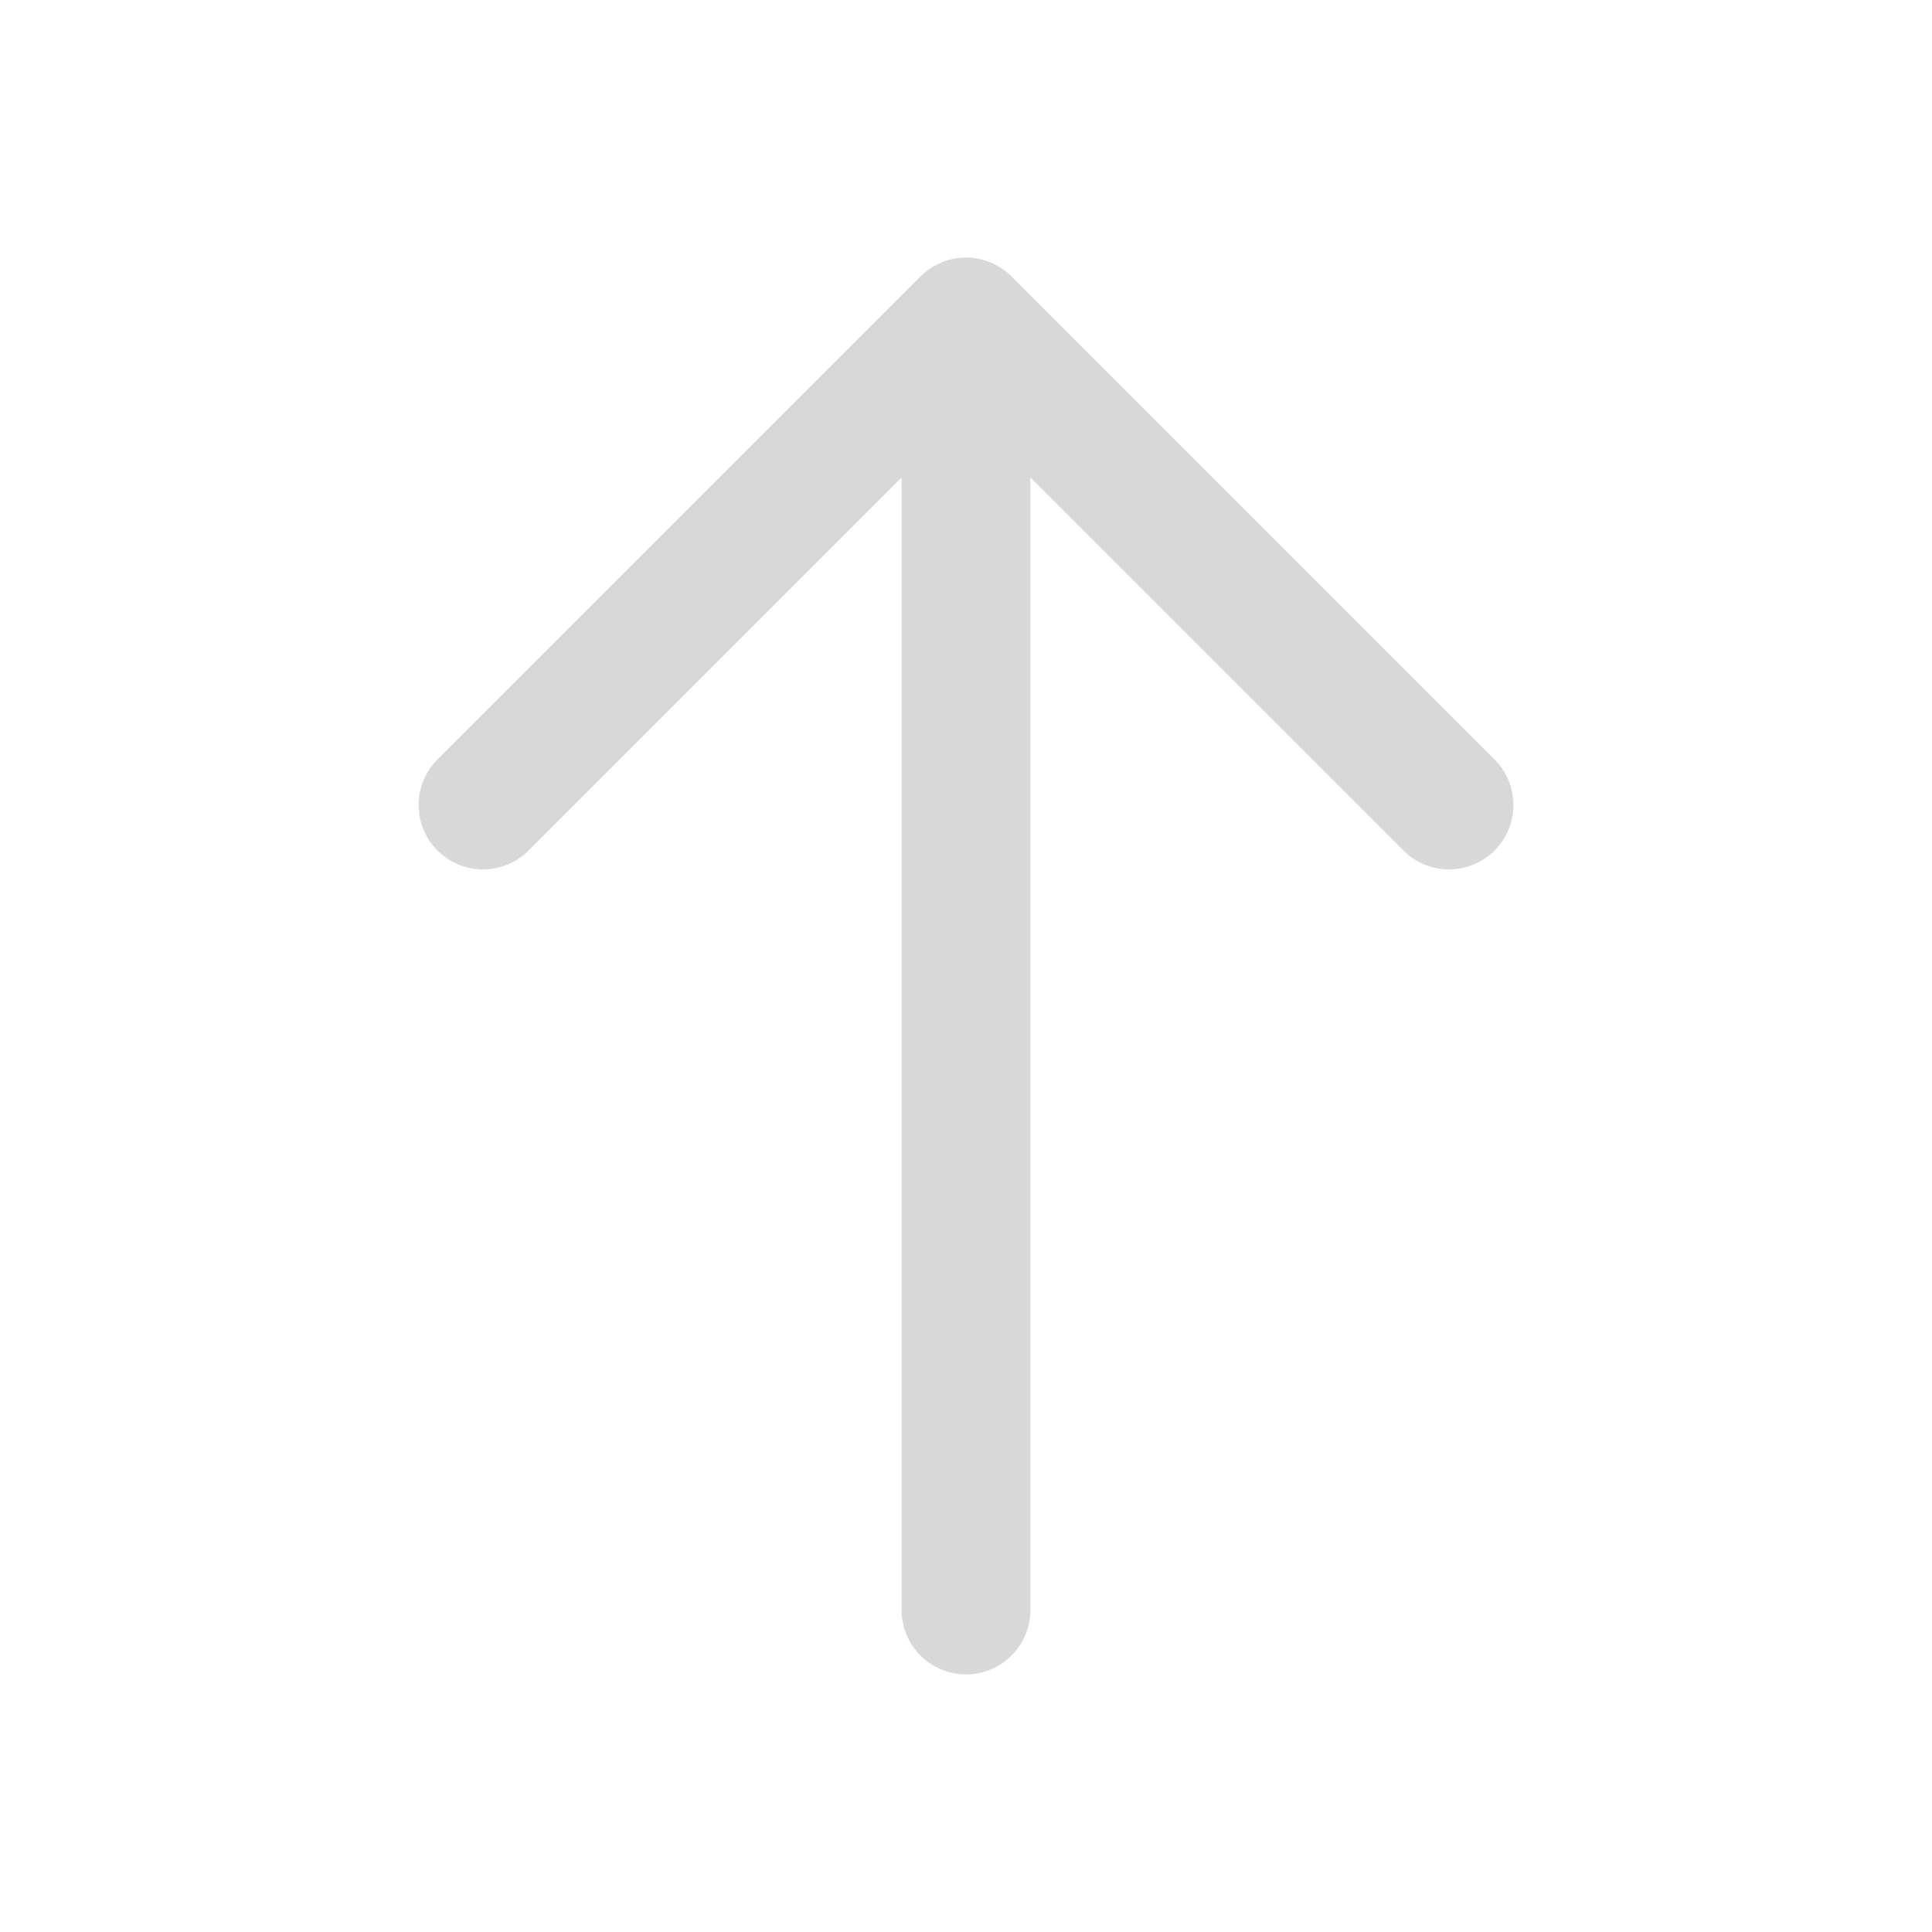
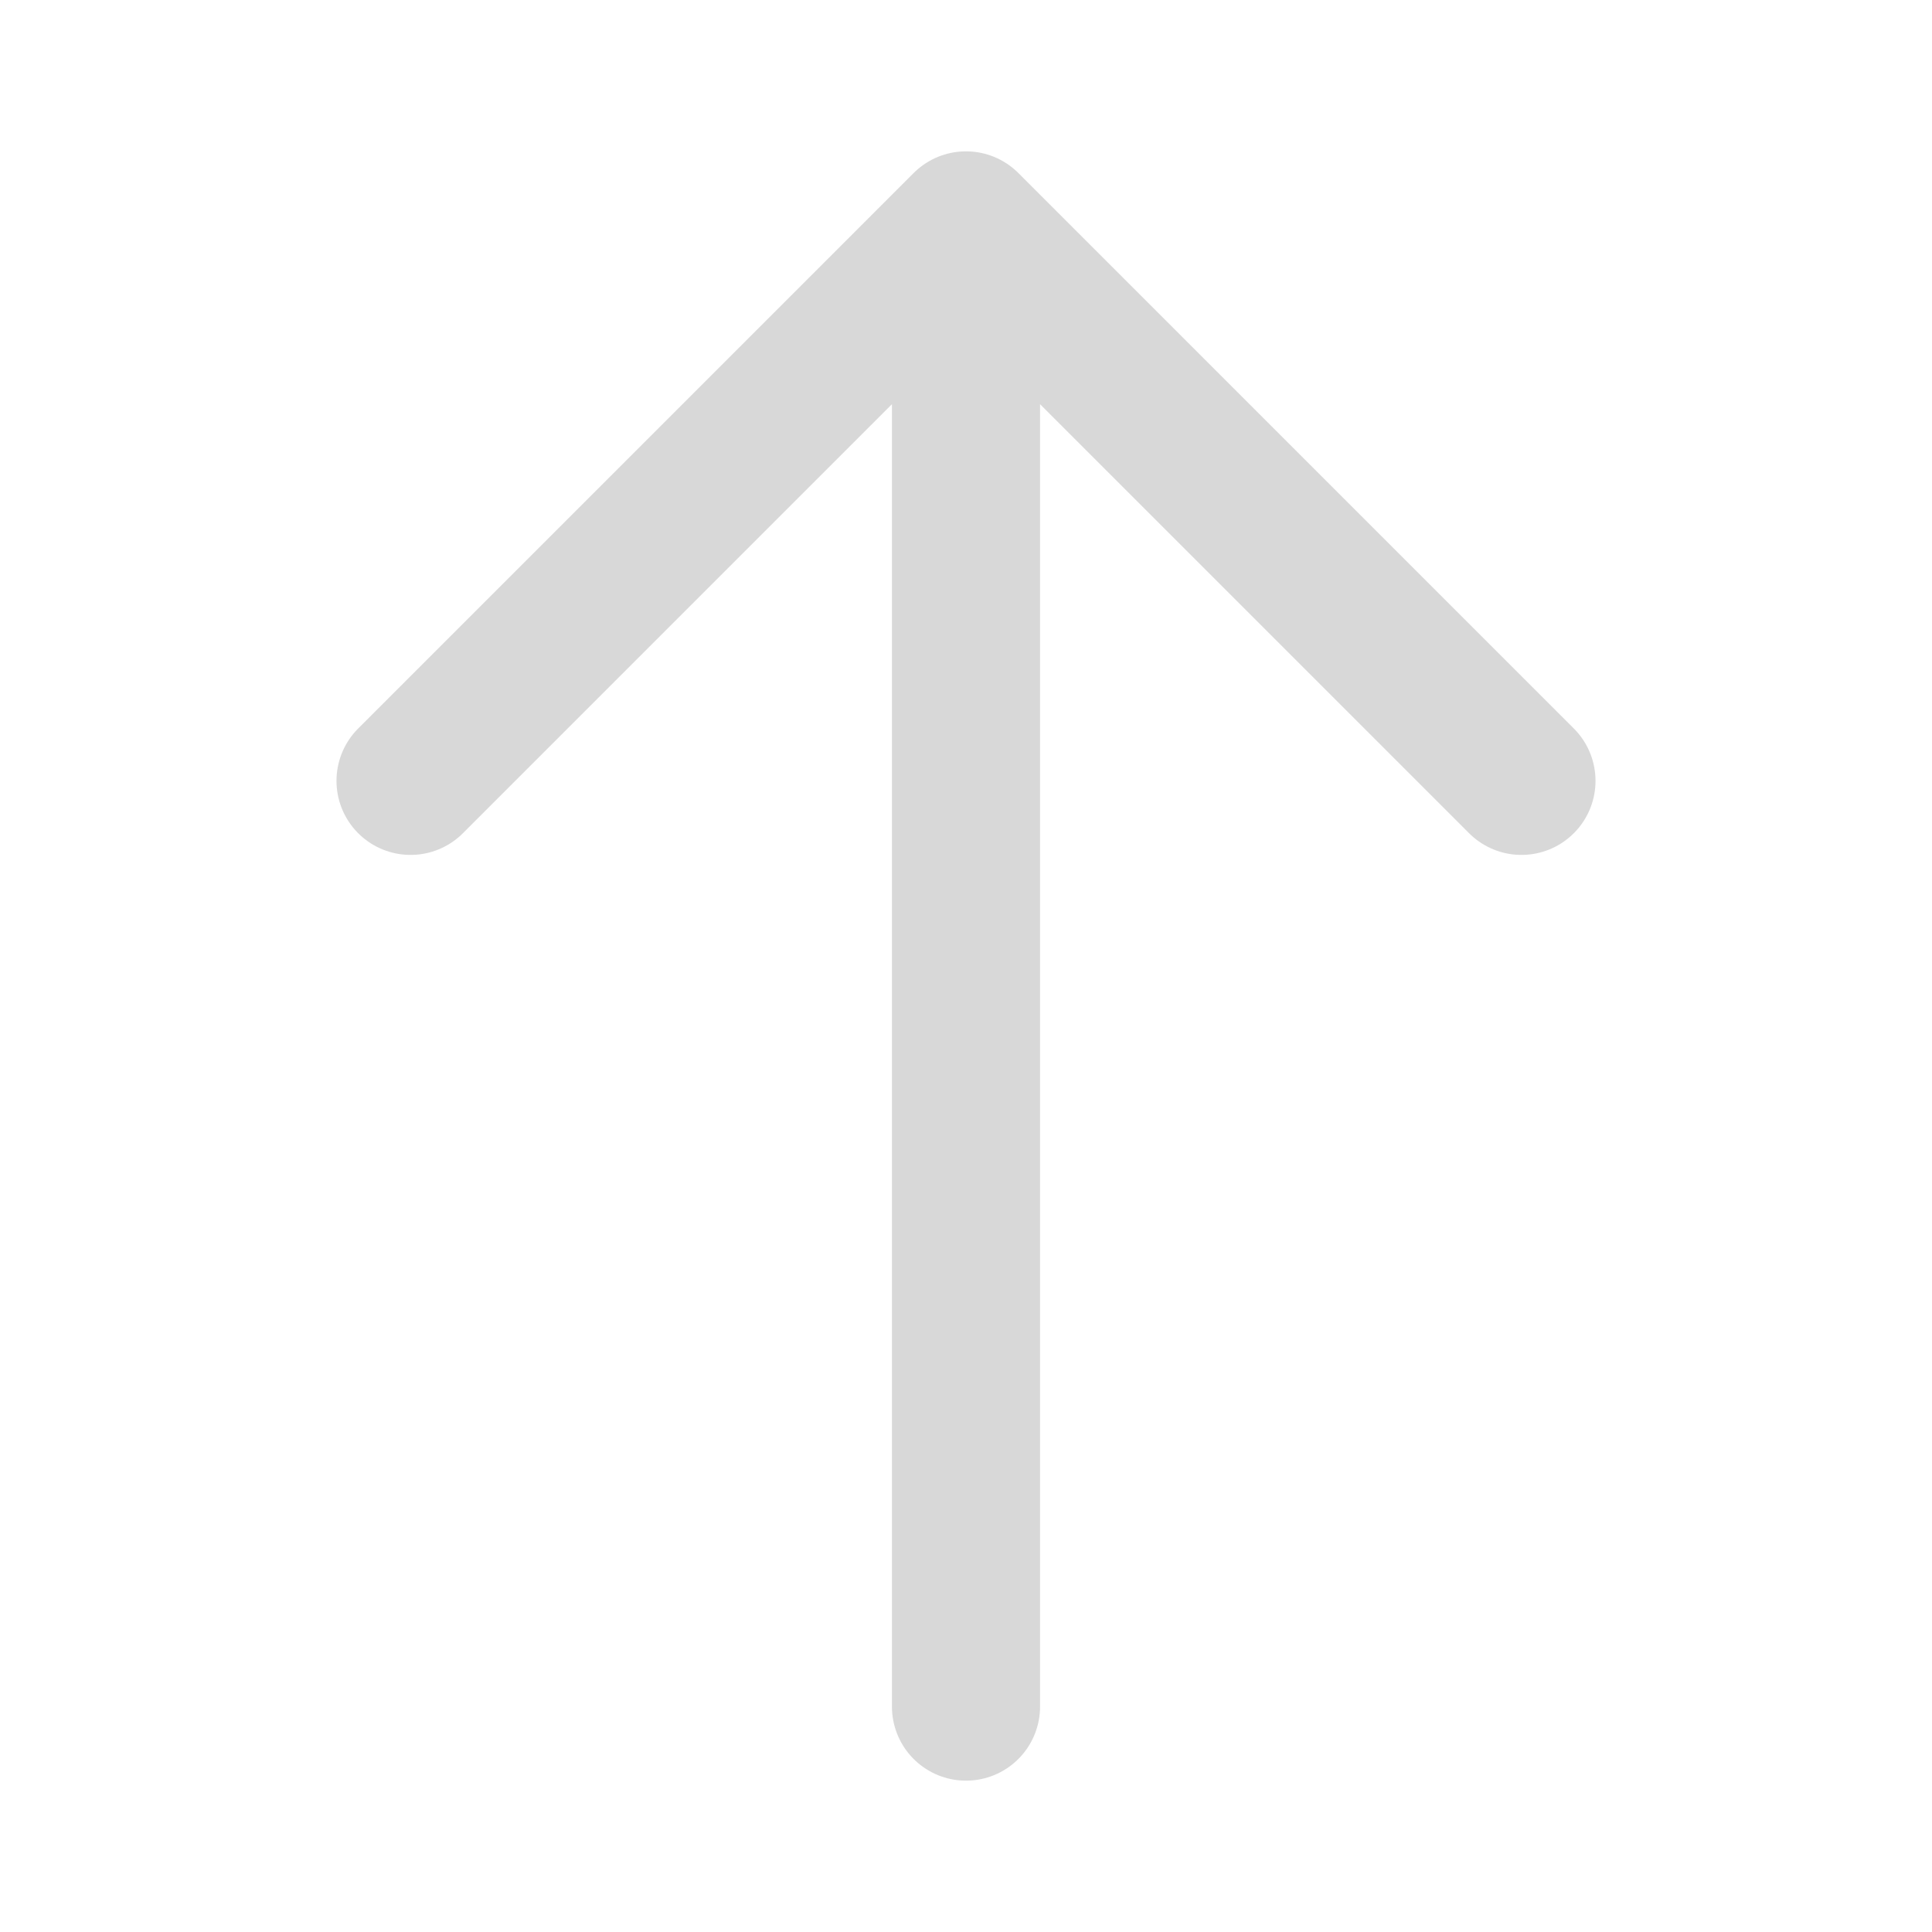
<svg xmlns="http://www.w3.org/2000/svg" width="24" height="24" viewBox="0 0 24 24">
  <g stroke-linecap="round" stroke-linejoin="round">
-     <path fill="none" stroke="#D8D8D8" stroke-width="1.6" d="M12 20V4M6 10l6-6 6 6" />
+     <g transform="translate(12 12) scale(1.15) translate(-12 -12)">
+       <path fill="none" stroke="#D8D8D8" stroke-width="1.6" d="M12 20V4M6 10l6-6 6 6" />
+     </g>
  </g>
</svg>
